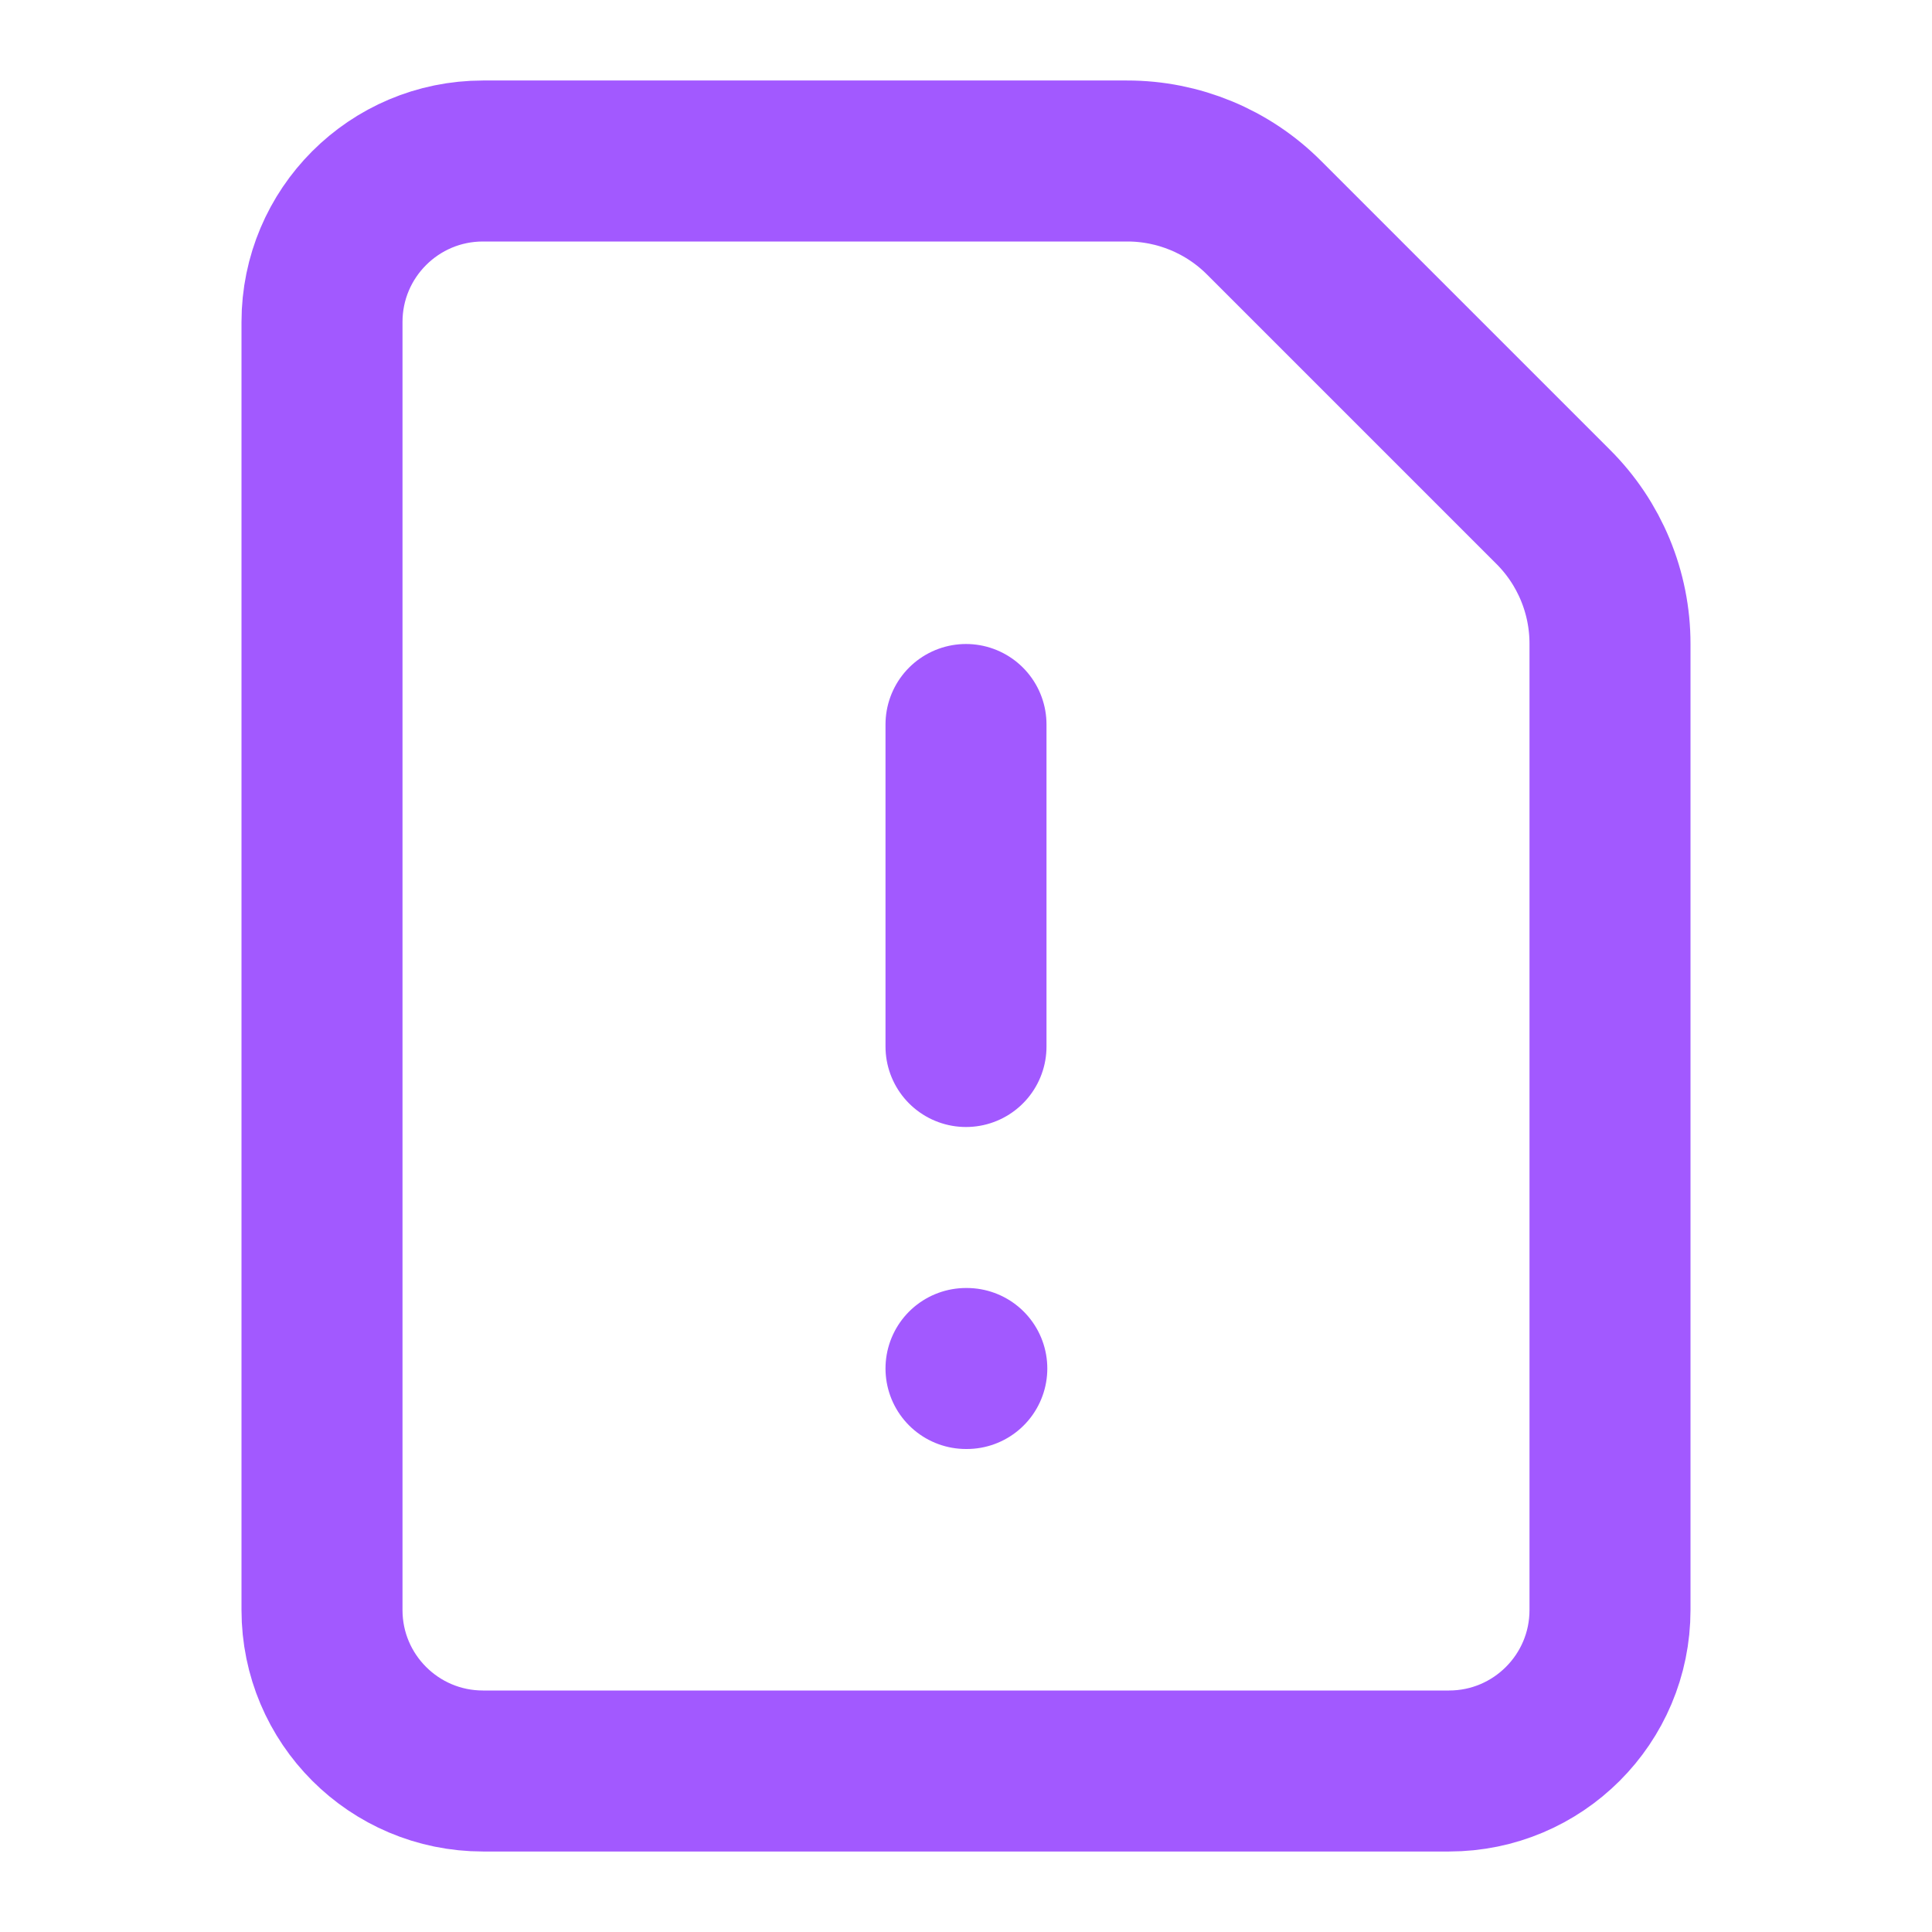
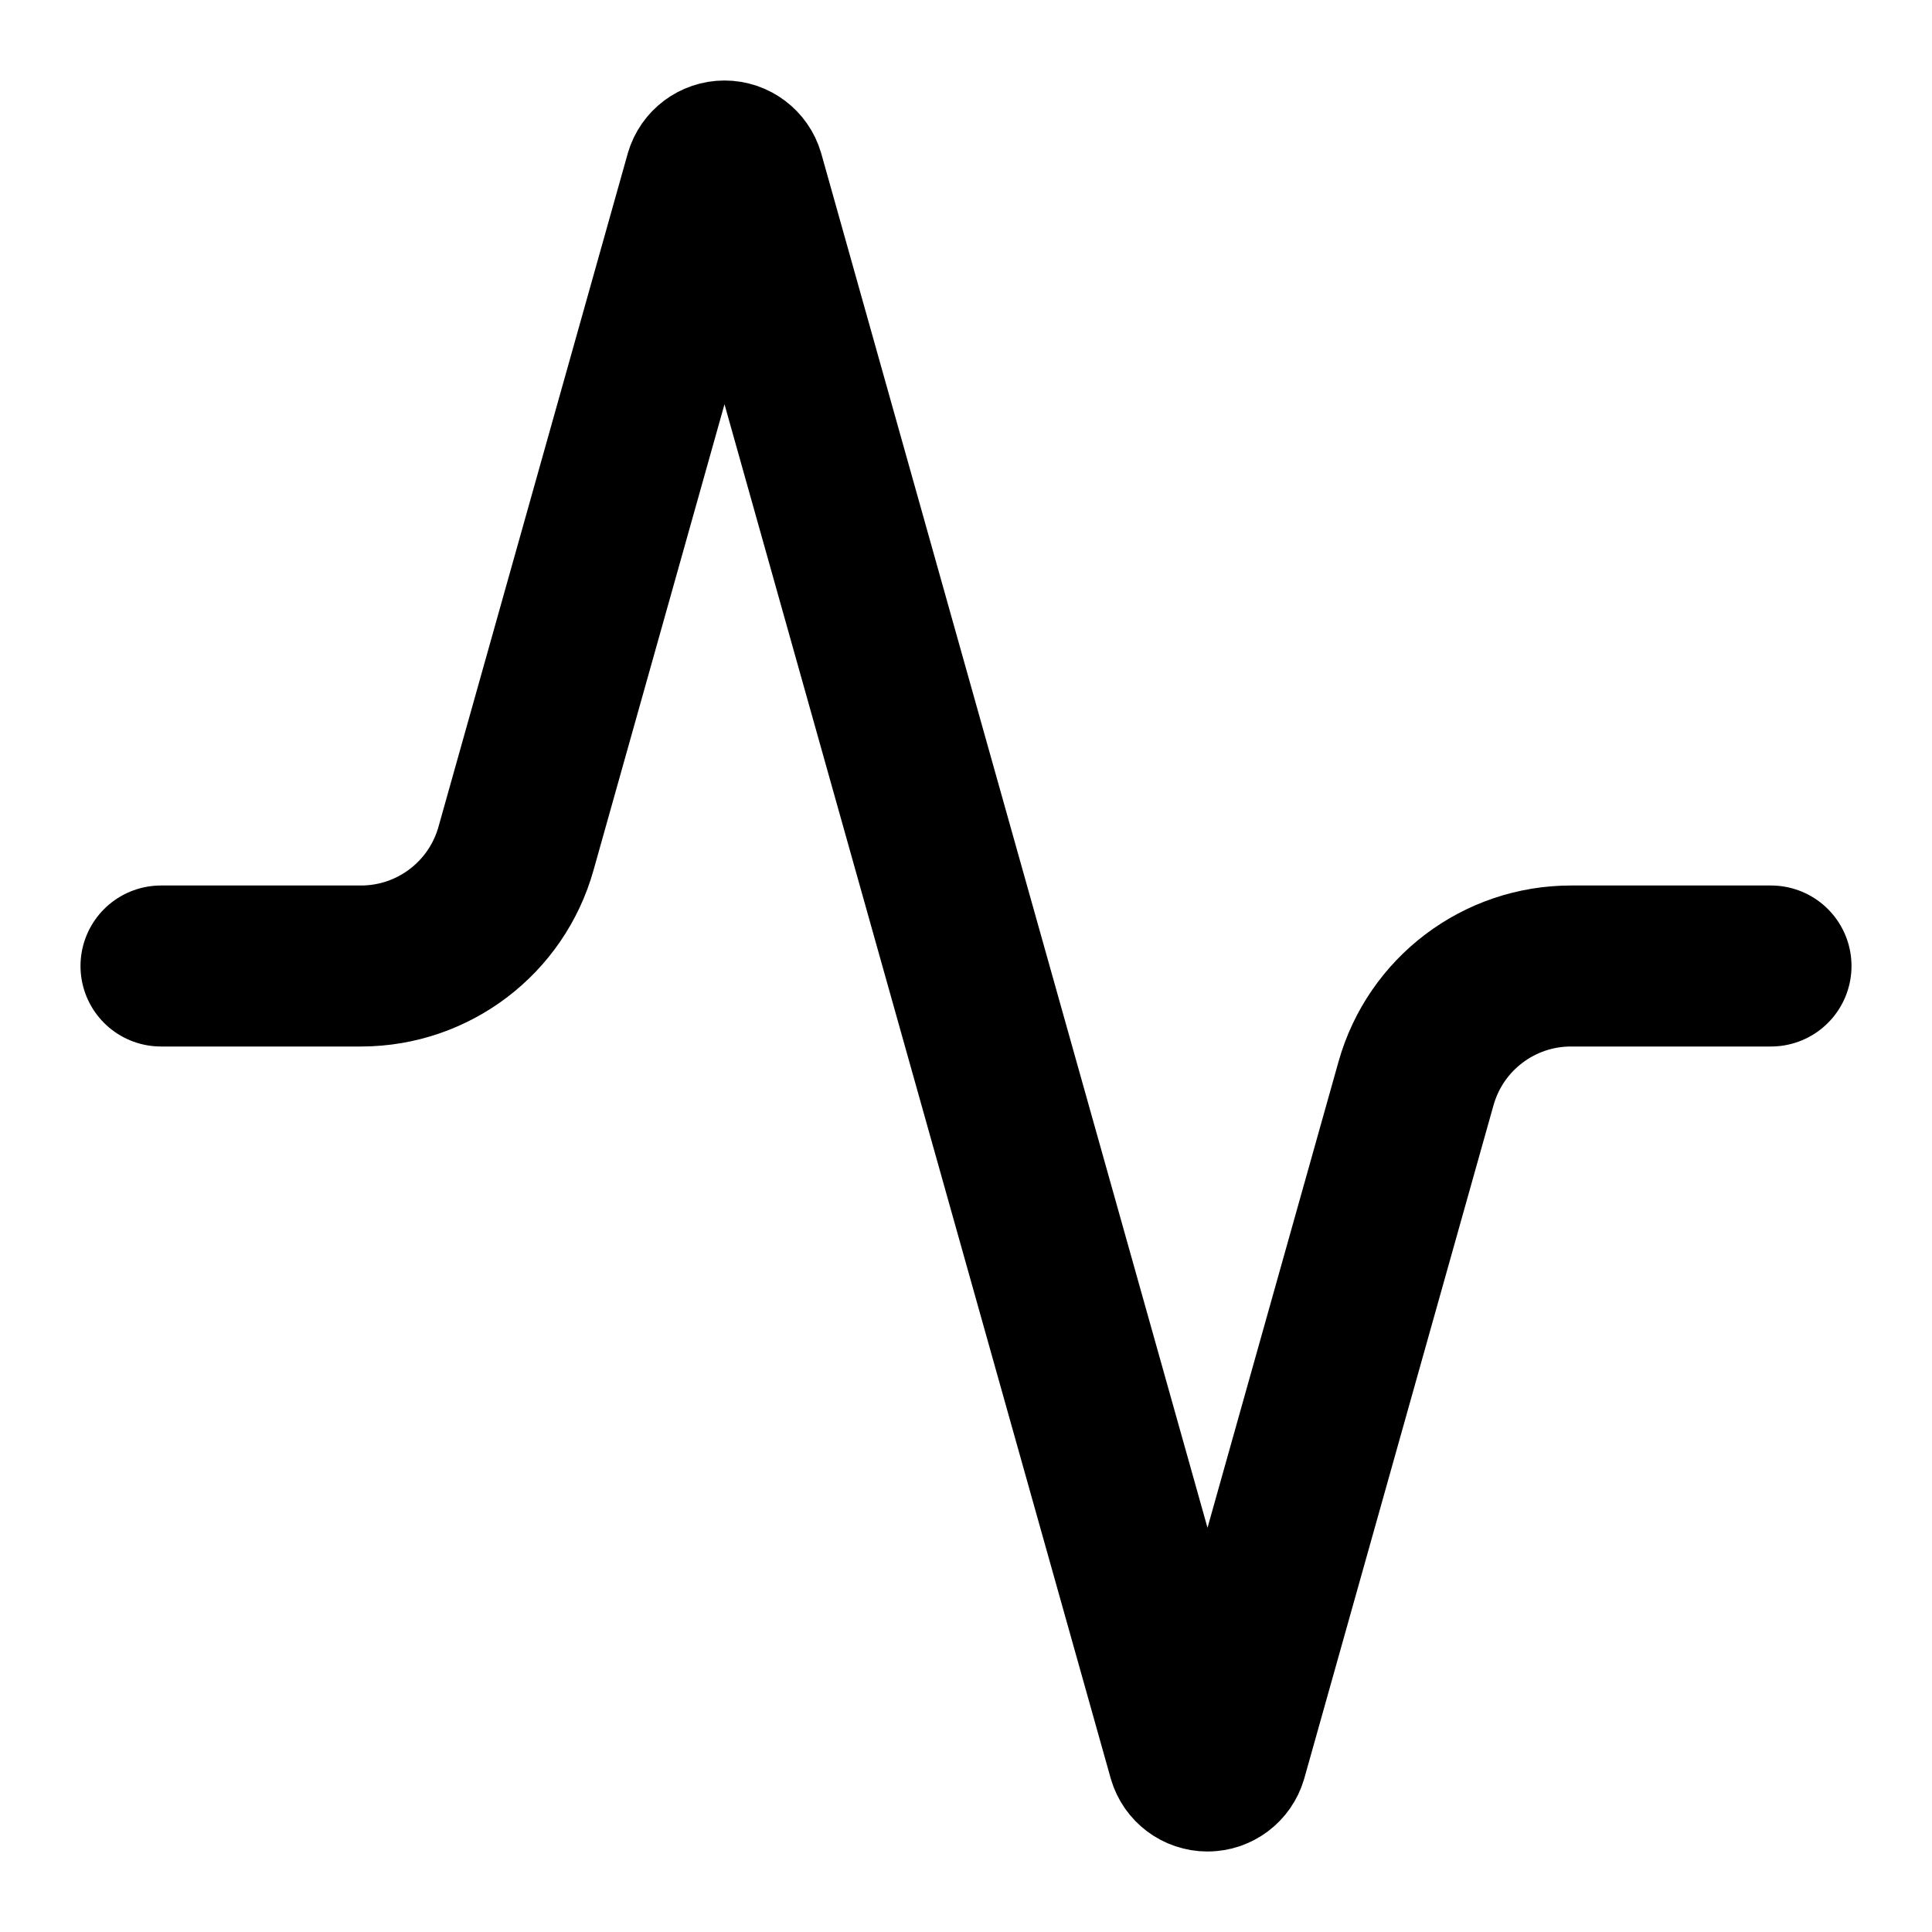
- <svg xmlns="http://www.w3.org/2000/svg" width="256" height="256" viewBox="0 0 24 24" fill="none" stroke="#A259FF" stroke-width="2" stroke-linecap="round" stroke-linejoin="round" class="lucide lucide-file-exclamation-point-icon lucide-file-exclamation-point">
-   <path d="M6 22a2 2 0 0 1-2-2V4a2 2 0 0 1 2-2h8a2.4 2.4 0 0 1 1.704.706l3.588 3.588A2.4 2.4 0 0 1 20 8v12a2 2 0 0 1-2 2z" />
-   <path d="M12 9v4" />
-   <path d="M12 17h.01" />
+ <svg xmlns="http://www.w3.org/2000/svg" width="256" height="256" viewBox="0 0 24 24" fill="none" stroke="currentColor" stroke-width="2" stroke-linecap="round" stroke-linejoin="round" class="lucide lucide-activity-icon lucide-activity">
+   <path d="M22 12h-2.48a2 2 0 0 0-1.93 1.46l-2.35 8.36a.25.25 0 0 1-.48 0L9.24 2.18a.25.25 0 0 0-.48 0l-2.35 8.36A2 2 0 0 1 4.49 12H2" />
</svg>
